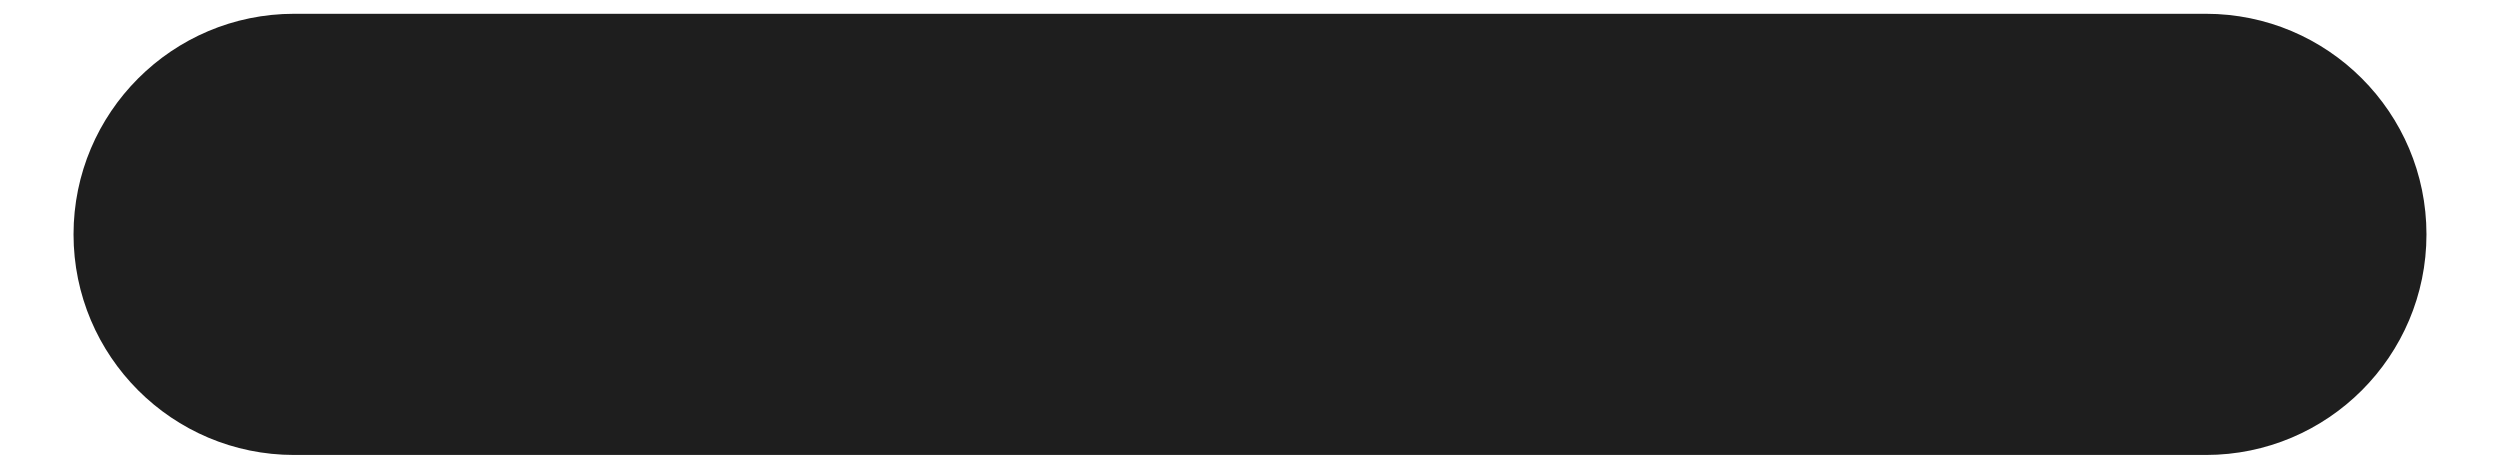
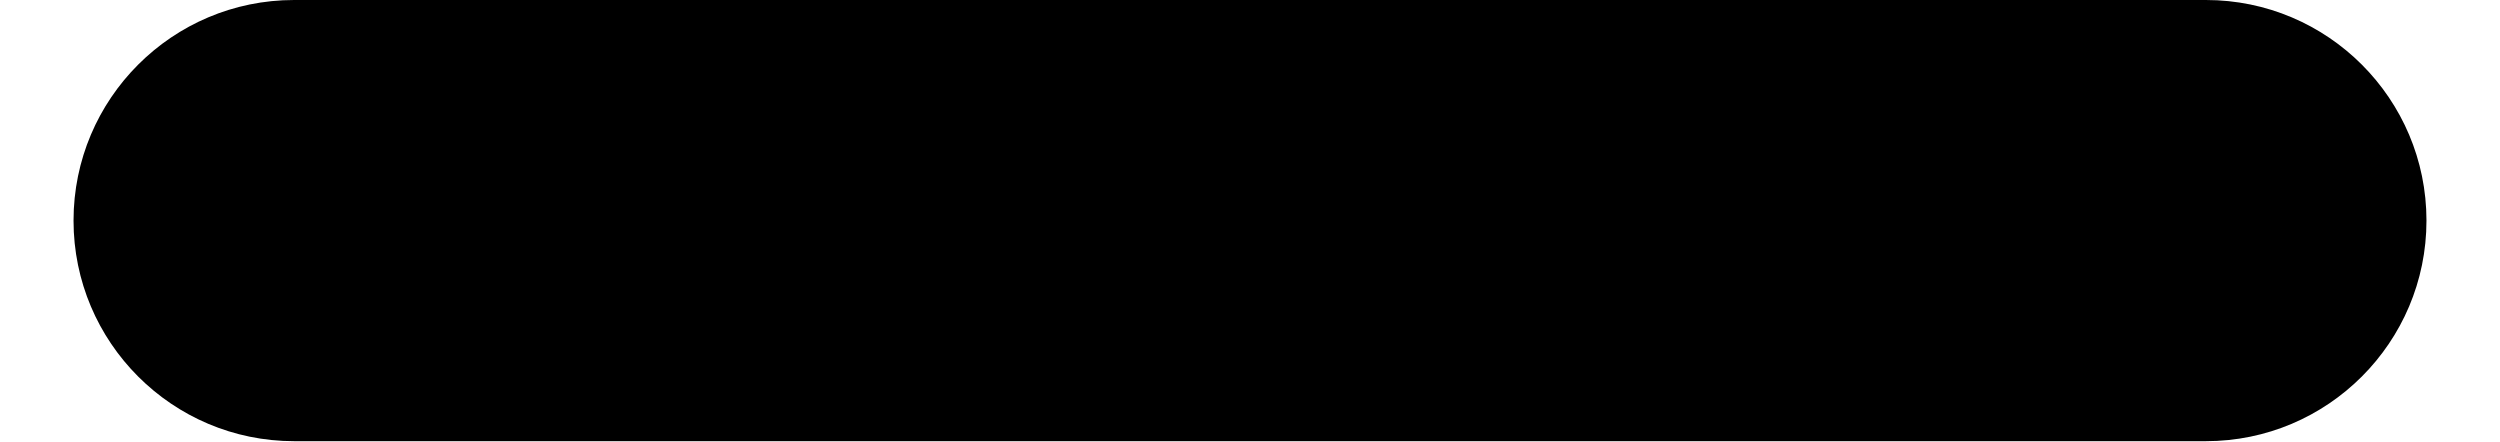
- <svg xmlns="http://www.w3.org/2000/svg" width="16" height="3" viewBox="0 0 17 3" fill="none">
-   <path d="M15 0C15.828 0 16.5 0.672 16.5 1.5V1.5C16.5 2.328 15.828 3 15 3H2C1.172 3 0.5 2.328 0.5 1.5V1.5C0.5 0.672 1.172 0 2 0H15Z" fill="#1E1E1E" />
+ <svg xmlns="http://www.w3.org/2000/svg" viewBox="0 0 17 3">
+   <path d="M15 0C15.828 0 16.5 0.672 16.5 1.5V1.5C16.5 2.328 15.828 3 15 3H2C1.172 3 0.5 2.328 0.5 1.5V1.5C0.5 0.672 1.172 0 2 0H15Z" />
</svg>
